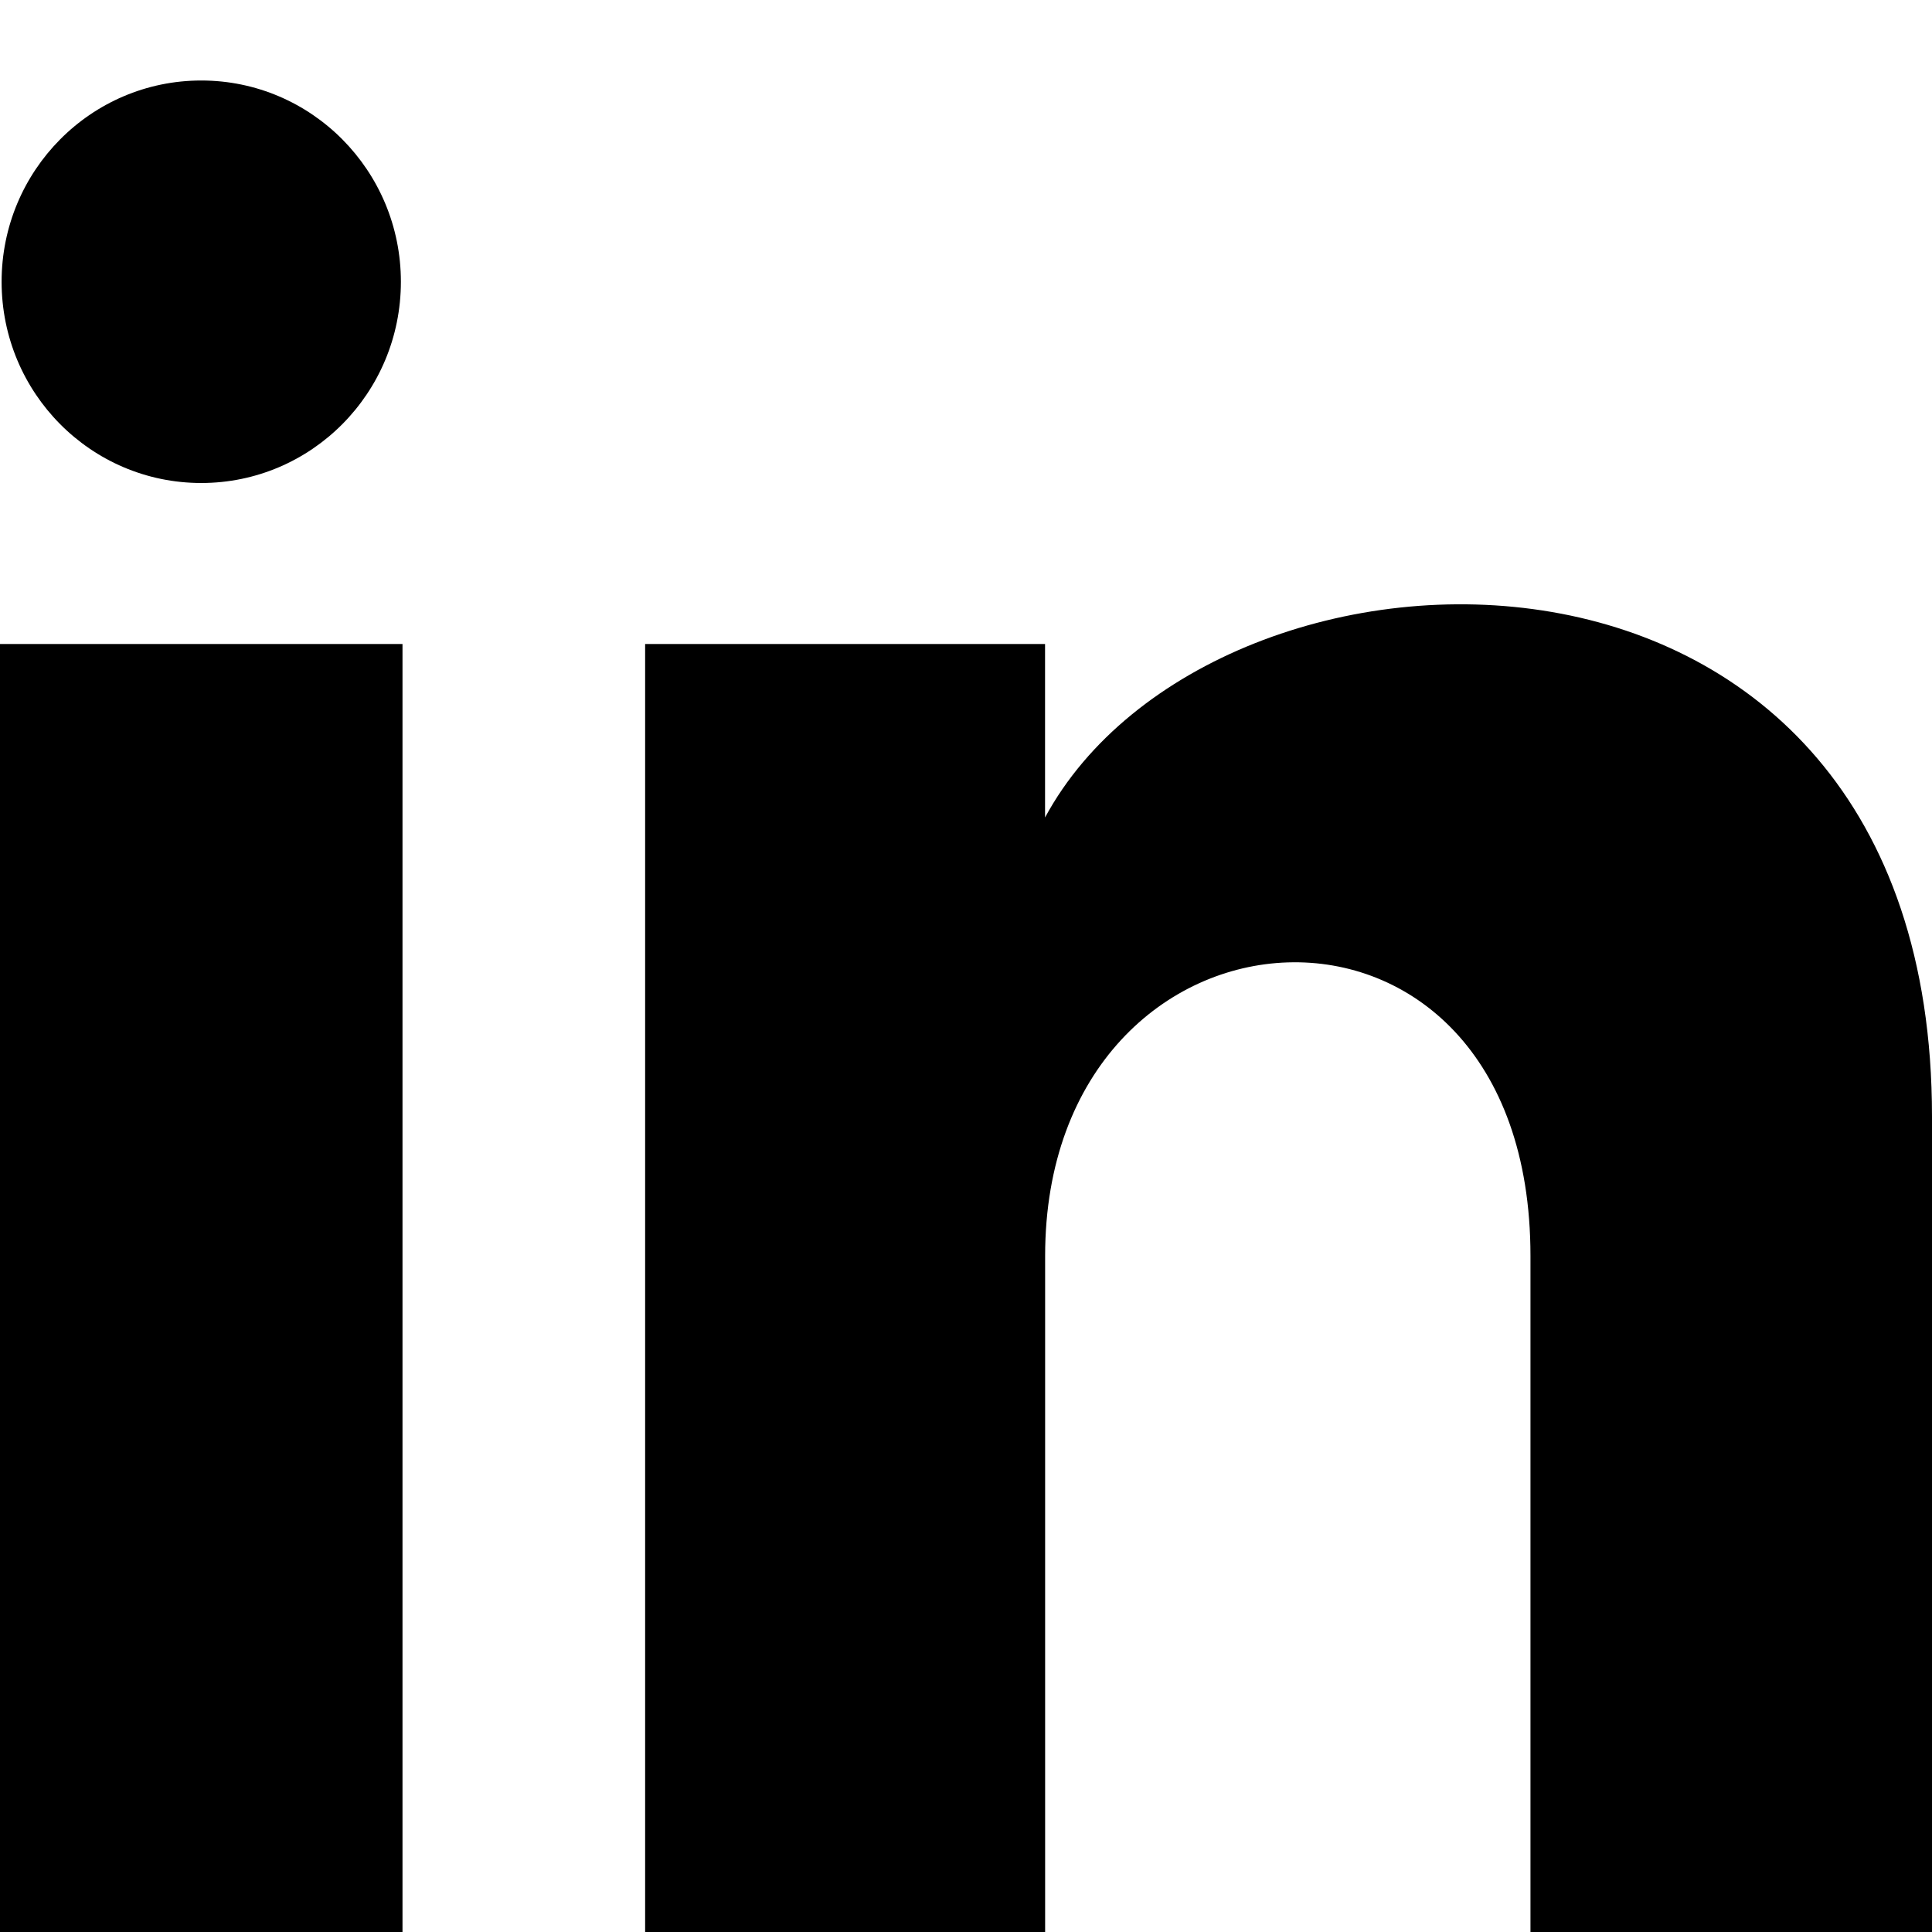
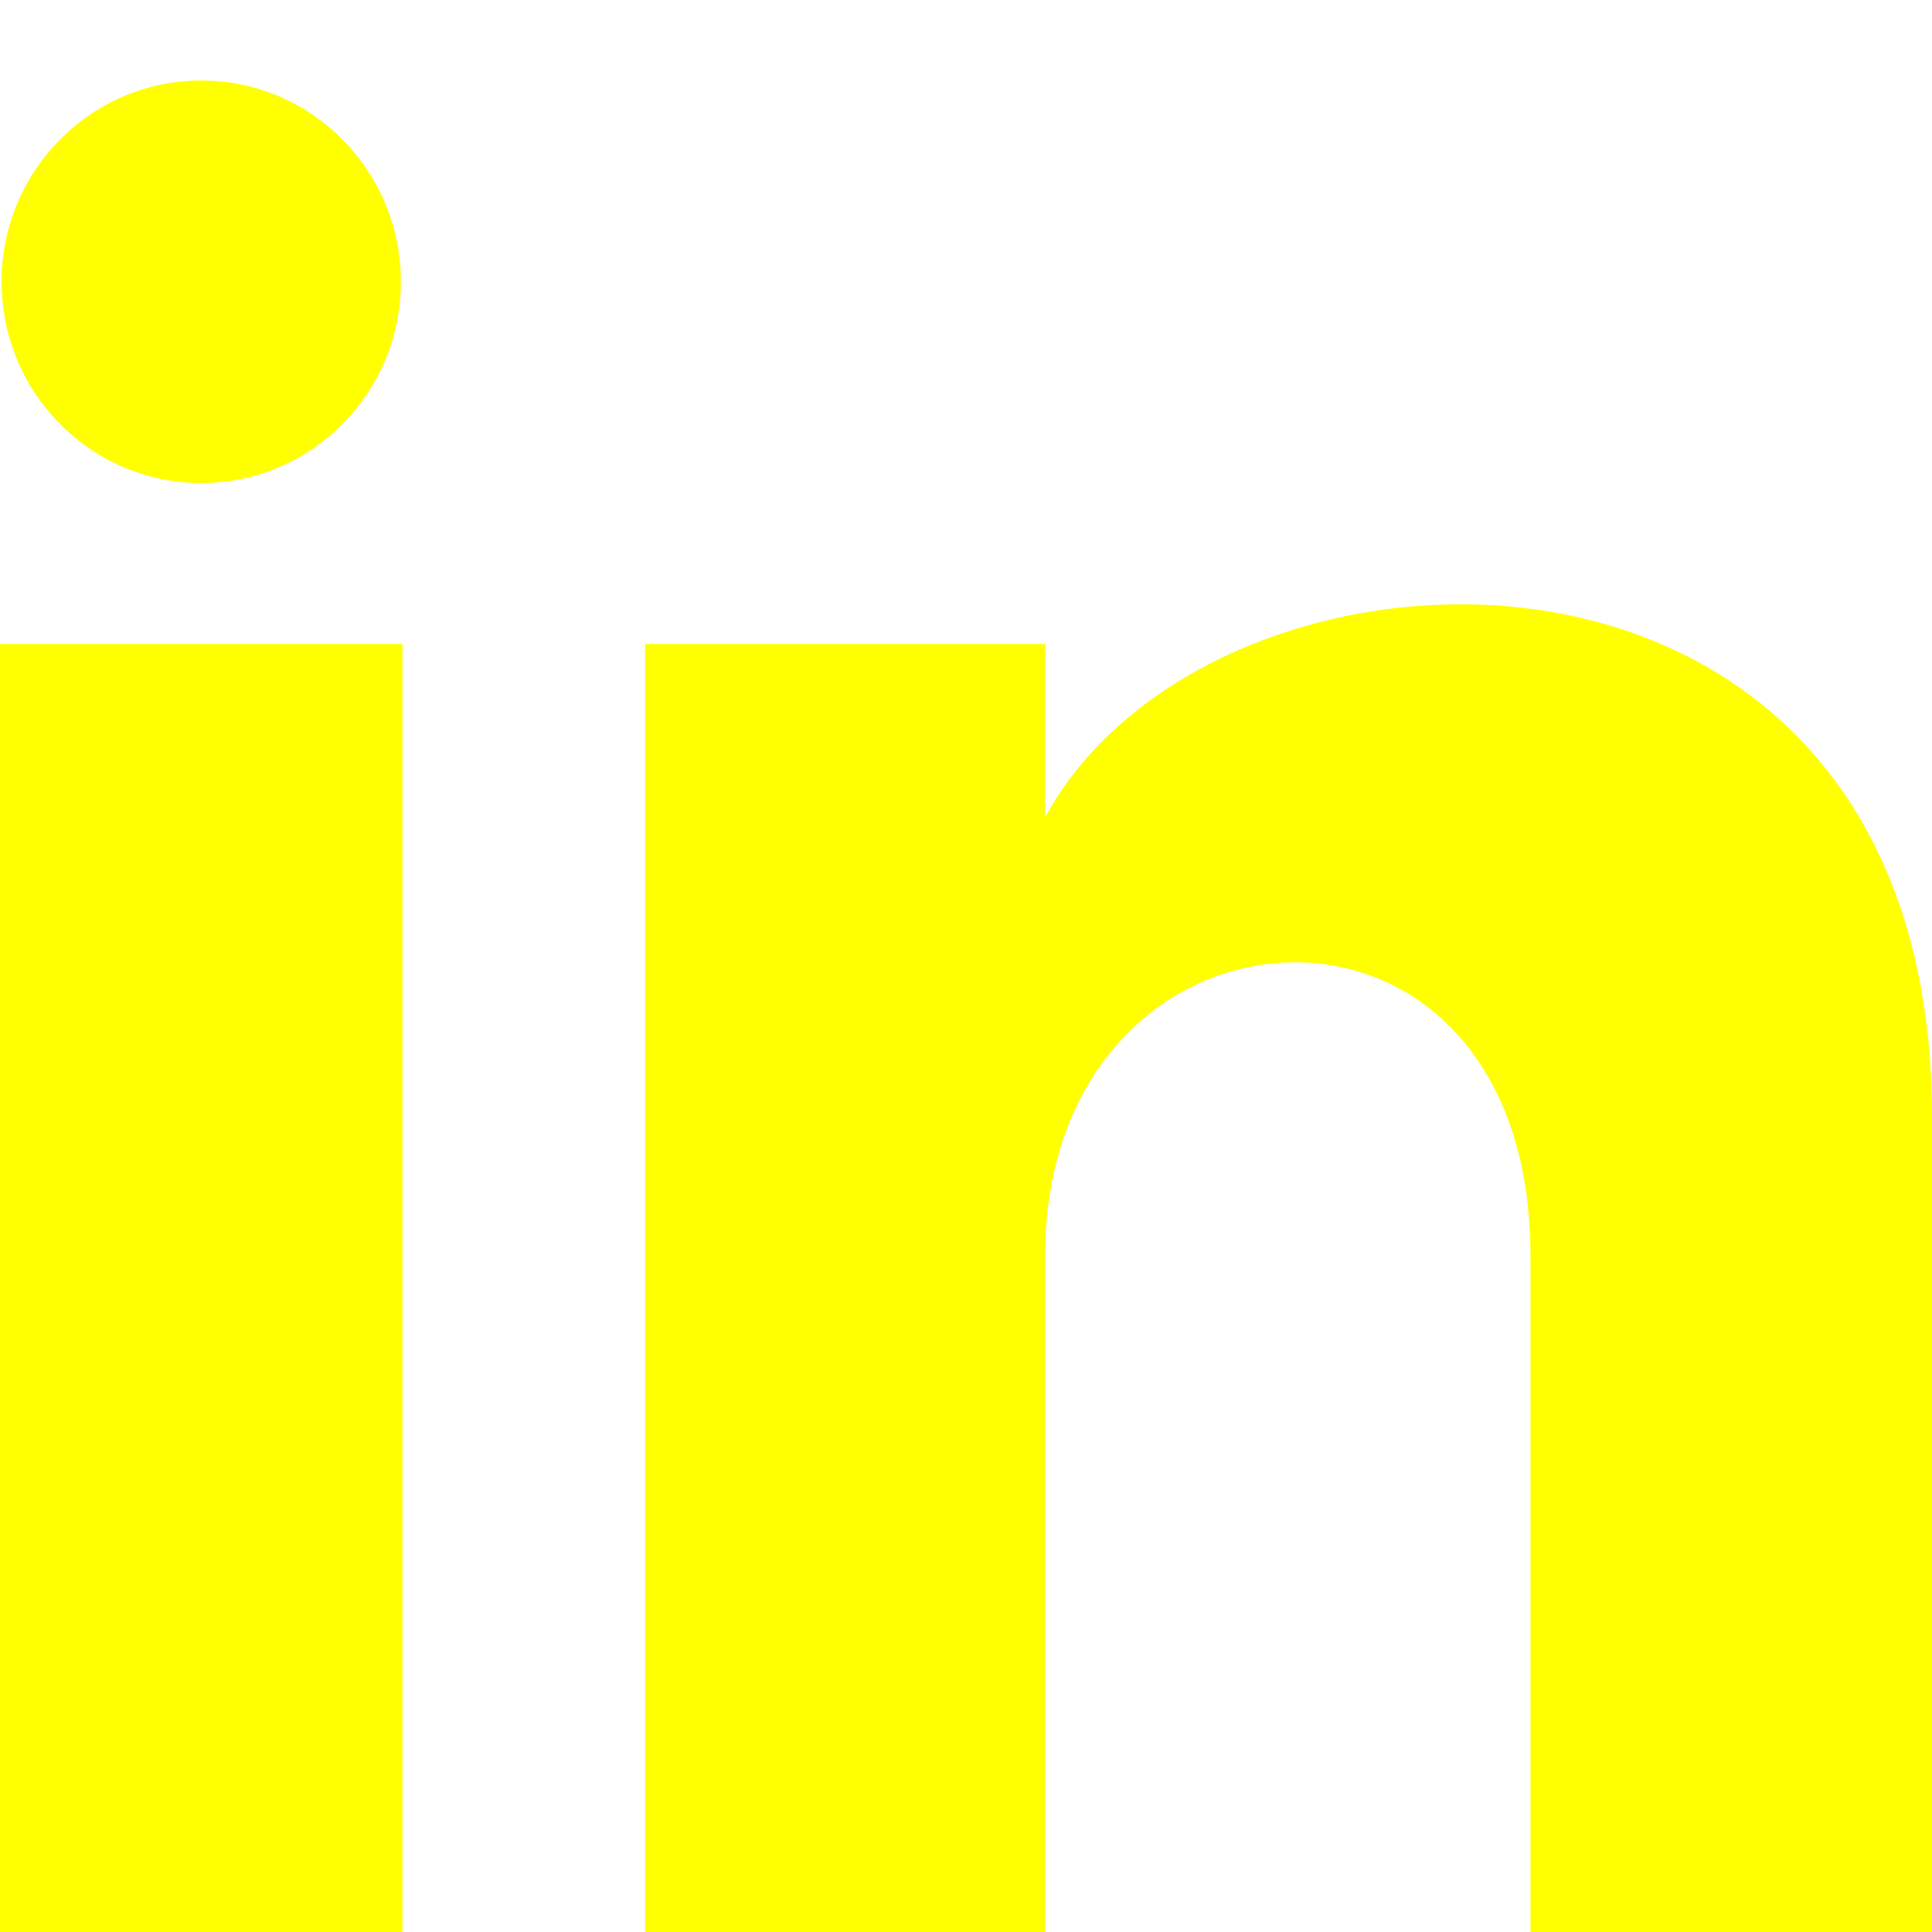
<svg xmlns="http://www.w3.org/2000/svg" width="24" height="24" viewBox="0 0 24 24">
-   <path d="M4.98 3.5c0 1.381-1.11 2.5-2.48 2.5s-2.48-1.119-2.48-2.5c0-1.38 1.11-2.5 2.48-2.5s2.48 1.12 2.48 2.5zm.02 4.5h-5v16h5v-16zm7.982 0h-4.968v16h4.969v-8.399c0-4.67 6.029-5.052 6.029 0v8.399h4.988v-10.131c0-7.88-8.922-7.593-11.018-3.714v-2.155z" />
+   <path fill="#ffff00" d="M4.98 3.5c0 1.381-1.11 2.5-2.48 2.5s-2.48-1.119-2.48-2.5c0-1.38 1.11-2.5 2.48-2.5s2.48 1.12 2.48 2.5zm.02 4.5h-5v16h5v-16zm7.982 0h-4.968v16h4.969v-8.399c0-4.67 6.029-5.052 6.029 0v8.399h4.988v-10.131c0-7.88-8.922-7.593-11.018-3.714v-2.155z" />
</svg>
